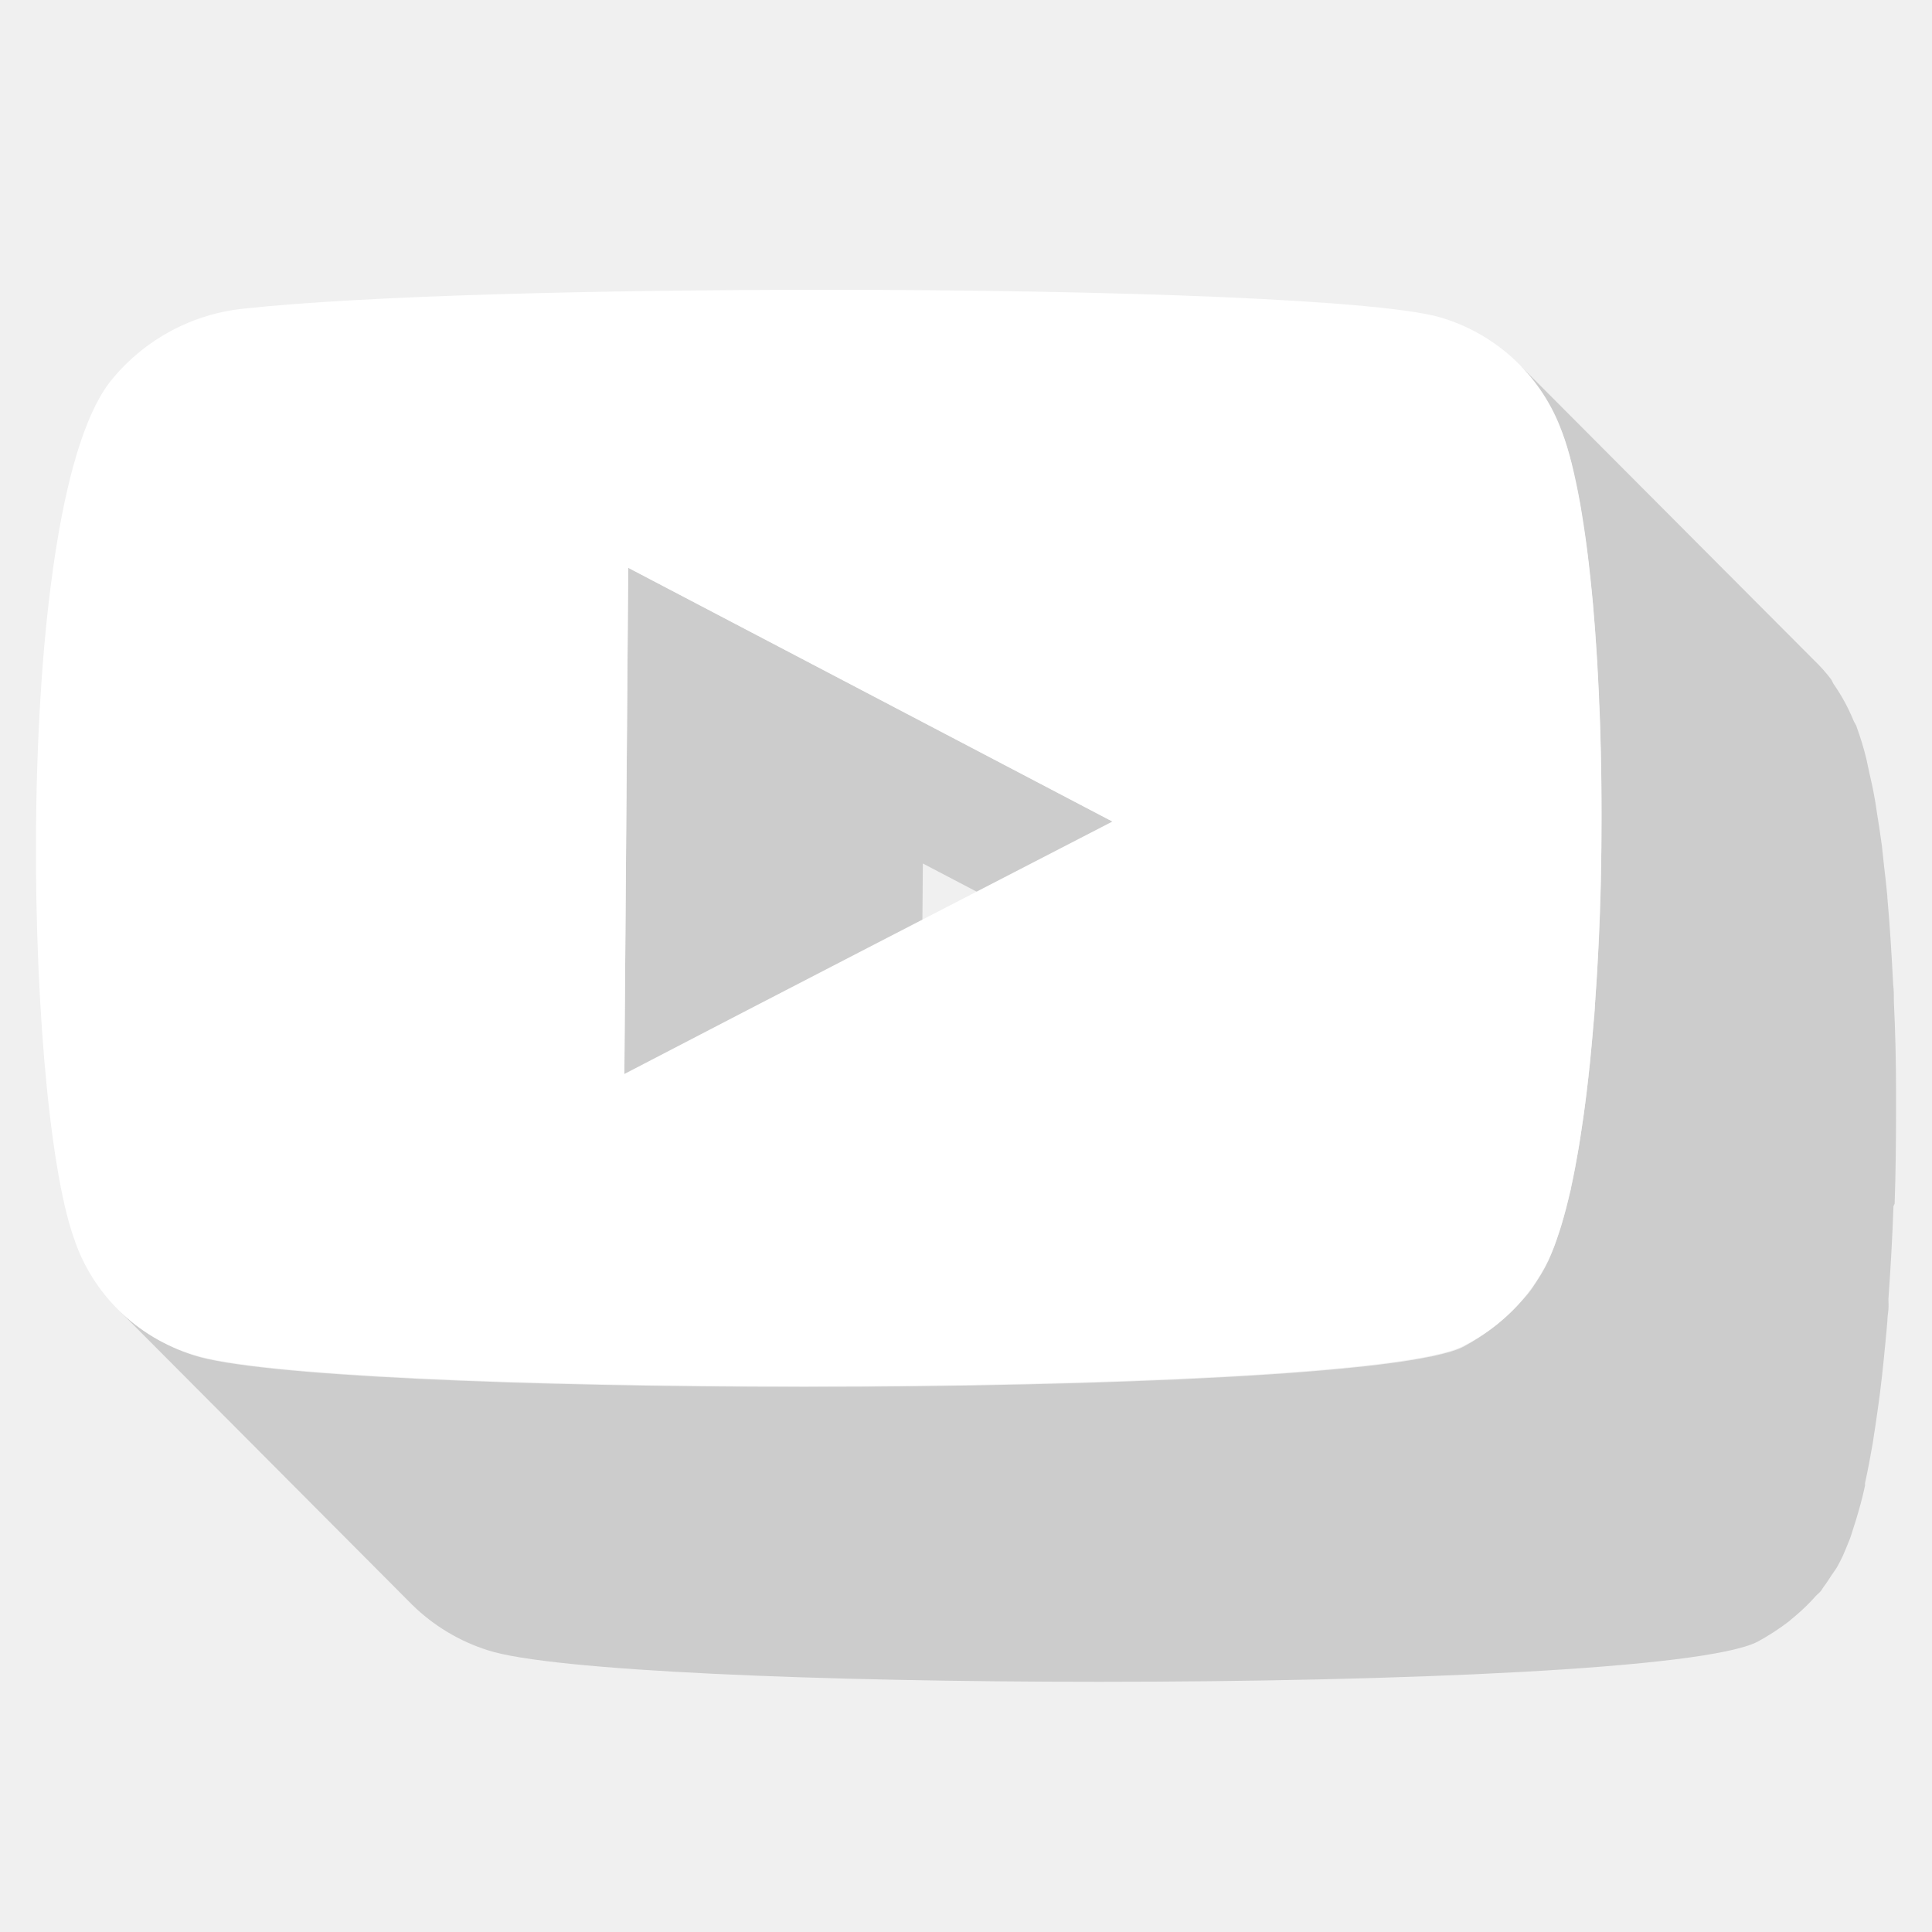
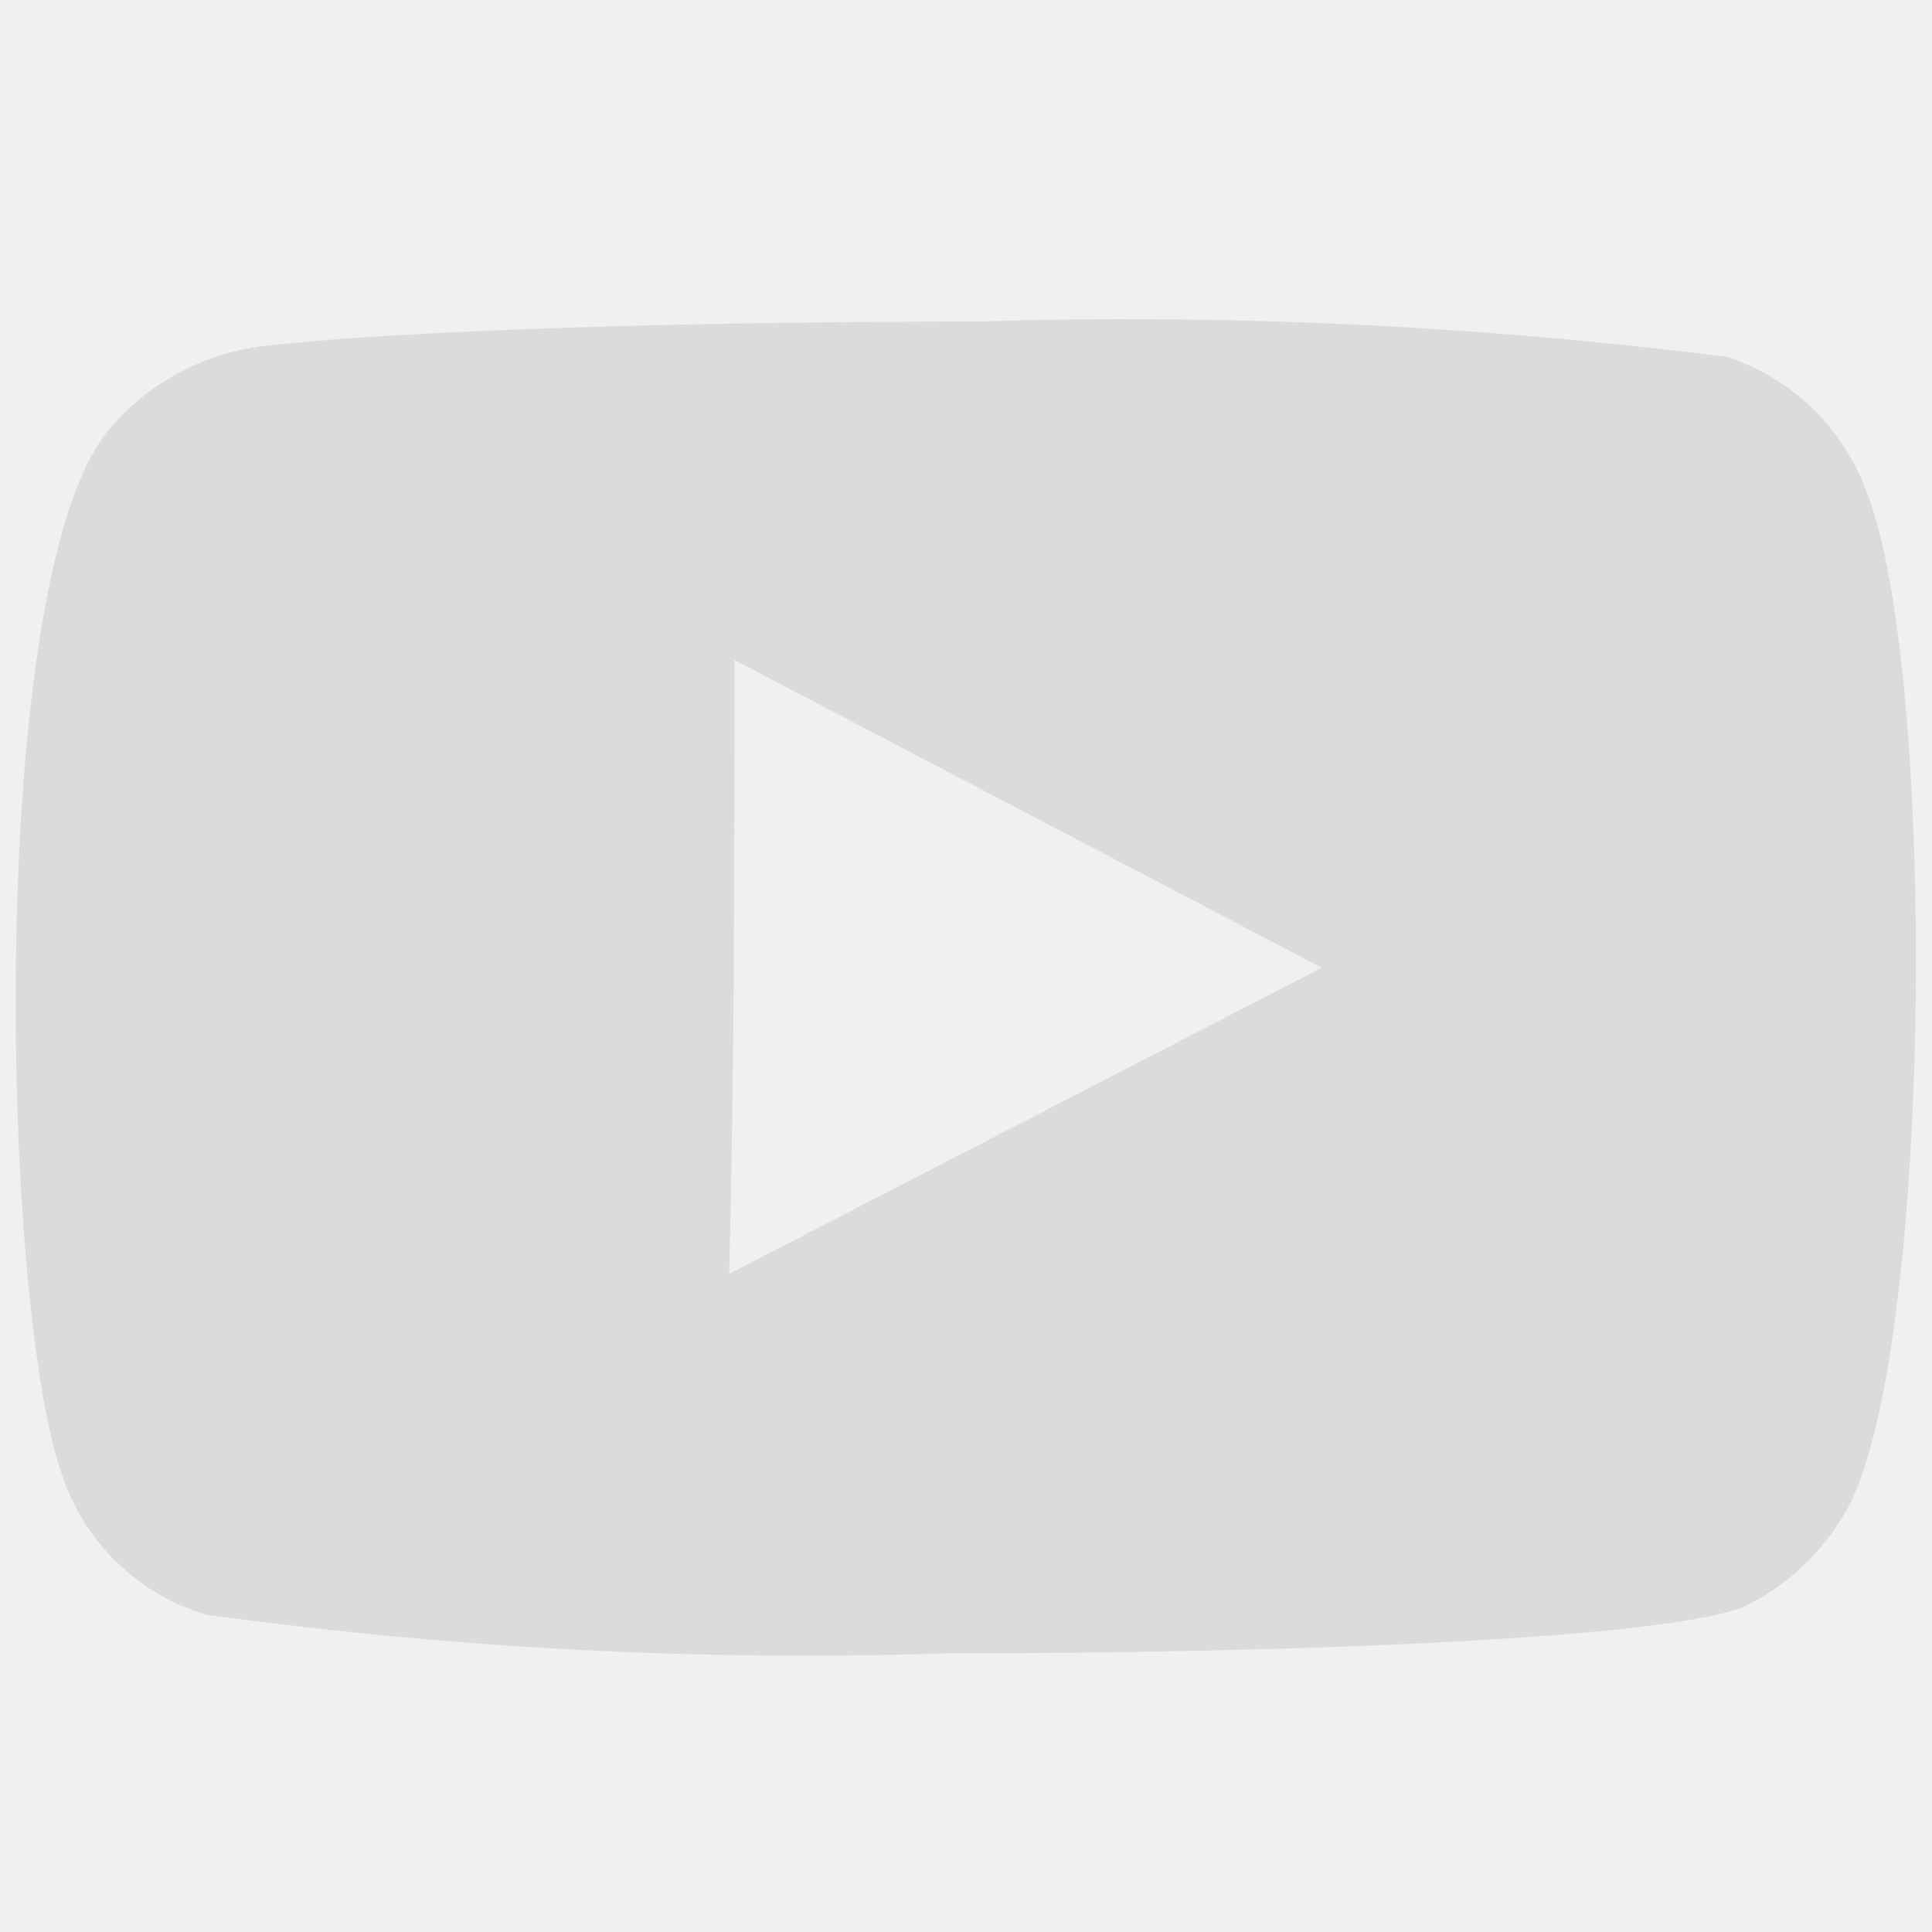
- <svg xmlns="http://www.w3.org/2000/svg" viewBox="0 0 180 180">
+ <svg xmlns="http://www.w3.org/2000/svg" id="Layer_1" data-name="Layer 1" viewBox="0 0 300 300">
  <defs>
-     <style>.cls-1{isolation:isolate;}.cls-2{fill:#ccc;mix-blend-mode:multiply;}.cls-3{fill:#fff;}</style>
+     <style>.cls-1{fill:#dbdbdd;isolation:isolate;}</style>
  </defs>
-   <g class="cls-1">
-     <g id="Layer_1" data-name="Layer 1">
-       <path class="cls-2" d="M131.09,104.09,103.64,76.54C88.51,68.6,73.55,60.78,58.53,52.9c-.12,15.76-.24,31.35-.36,47.16l27.45,27.56c.12-15.82.23-31.41.36-47.17h0C101,88.33,116,96.15,131.09,104.09Z" />
-       <path class="cls-2" d="M176.52,112.15c.1-2.91.13-5.86.13-8.8v-1.57q0-4.31-.2-8.45c0-.56,0-1.08-.07-1.63-.14-2.8-.31-5.53-.54-8.08a.45.45,0,0,0,0-.11c-.09-1-.2-1.91-.31-2.85-.07-.62-.13-1.28-.2-1.87-.13-1-.29-2-.44-2.94-.08-.45-.14-1-.22-1.4-.17-1-.36-1.8-.55-2.64-.08-.35-.15-.75-.23-1.08a27.33,27.33,0,0,0-.91-3c0-.07-.05-.14-.08-.2s-.17-.28-.23-.44a17.63,17.63,0,0,0-1.83-3.35c-.09-.14-.15-.33-.25-.46A14.94,14.94,0,0,0,169,61.5L141.59,34a17.33,17.33,0,0,1,1.8,2.26,18,18,0,0,1,1.82,3.36c.1.23.23.41.31.64a25.28,25.28,0,0,1,.91,3c.1.4.19.9.29,1.34.17.77.34,1.51.5,2.37.08.49.15,1.06.23,1.57.15.91.3,1.8.42,2.78.08.59.14,1.25.21,1.87.11,1,.22,1.93.32,3,.23,2.55.4,5.29.53,8.1,0,.53,0,1,.08,1.59.11,2.76.17,5.6.19,8.47,0,.53,0,1,0,1.58,0,2.92,0,5.85-.13,8.75v.31c-.1,2.94-.27,5.81-.47,8.61,0,.69-.1,1.39-.16,2.07s-.11,1.25-.16,1.88c-.1,1.08-.21,2.13-.33,3.17l-.21,1.76c-.13,1-.28,2.06-.43,3-.07.48-.14,1-.22,1.45-.23,1.33-.46,2.6-.72,3.77,0,.08,0,.16-.05.24-.27,1.18-.56,2.25-.86,3.26-.08.27-.17.53-.26.79a21.76,21.76,0,0,1-.95,2.49,14.68,14.68,0,0,1-1,1.77c-.24.38-.49.77-.76,1.12s-.49.58-.74.86a16.9,16.9,0,0,1-1.76,1.73c-.26.22-.5.44-.77.64a21.13,21.13,0,0,1-2.87,1.87c-4.92,2.54-33.45,3.74-61.41,3.74-25.74,0-51-1-56.89-2.94A17.6,17.6,0,0,1,11,122L38.4,149.51a17.67,17.67,0,0,0,7.05,4.24c5.91,1.93,31.16,2.94,56.89,2.94,28,0,56.5-1.2,61.42-3.74a22.78,22.78,0,0,0,2.87-1.86l.76-.64a18.17,18.17,0,0,0,1.77-1.74c.14-.16.32-.28.46-.45s.18-.28.28-.41c.27-.35.51-.74.76-1.12s.38-.51.53-.79.35-.64.51-1,.42-1,.62-1.49c.12-.3.22-.66.33-1s.17-.52.26-.81c.3-1,.59-2,.85-3.23v0c0-.08,0-.16,0-.23.26-1.18.5-2.45.73-3.78.07-.46.14-1,.22-1.45.15-1,.29-2,.43-3.05q.1-.87.21-1.77c.11-1,.22-2.08.32-3.16.06-.62.12-1.24.17-1.88,0-.37.07-.71.1-1.08s0-.67,0-1c.2-2.8.37-5.68.47-8.63A2,2,0,0,0,176.52,112.15Z" />
-       <path class="cls-3" d="M145.52,40.21c5.23,13.77,5,63.93-1.27,77.2a17.46,17.46,0,0,1-7.94,8c-4.92,2.54-33.45,3.74-61.41,3.74-25.74,0-51-1-56.89-2.94A16.91,16.91,0,0,1,6.87,115.31C2.15,102,1.1,46.21,10.54,35.22a18.27,18.27,0,0,1,12.23-6.47C34,27.54,55.63,27,77,27c26.57,0,52.68.92,57.64,2.71A17.19,17.19,0,0,1,145.52,40.21ZM58.17,100.06c15.14-7.88,30.22-15.64,45.47-23.52C88.51,68.6,73.55,60.78,58.53,52.9c-.12,15.76-.24,31.35-.36,47.16" />
-     </g>
-   </g>
+   <path class="cls-1" d="M290,76.8c10.58,27.47,10.17,129.38-2.47,156.17a36.59,36.59,0,0,1-16.07,16.2c-10,5.09-67.71,7.56-124.3,7.56a681.55,681.55,0,0,1-115.1-6,33.66,33.66,0,0,1-22.52-22C0,201.24-2.1,88.89,17,66.64a37,37,0,0,1,24.73-13c22.66-2.47,66.47-3.71,109.88-3.71a745.06,745.06,0,0,1,116.61,5.49A34.6,34.6,0,0,1,290,76.8Zm-176.76,121,92-47.53-91.2-47.79c0,31.86,0,63.32-.82,95.32" />
</svg>
